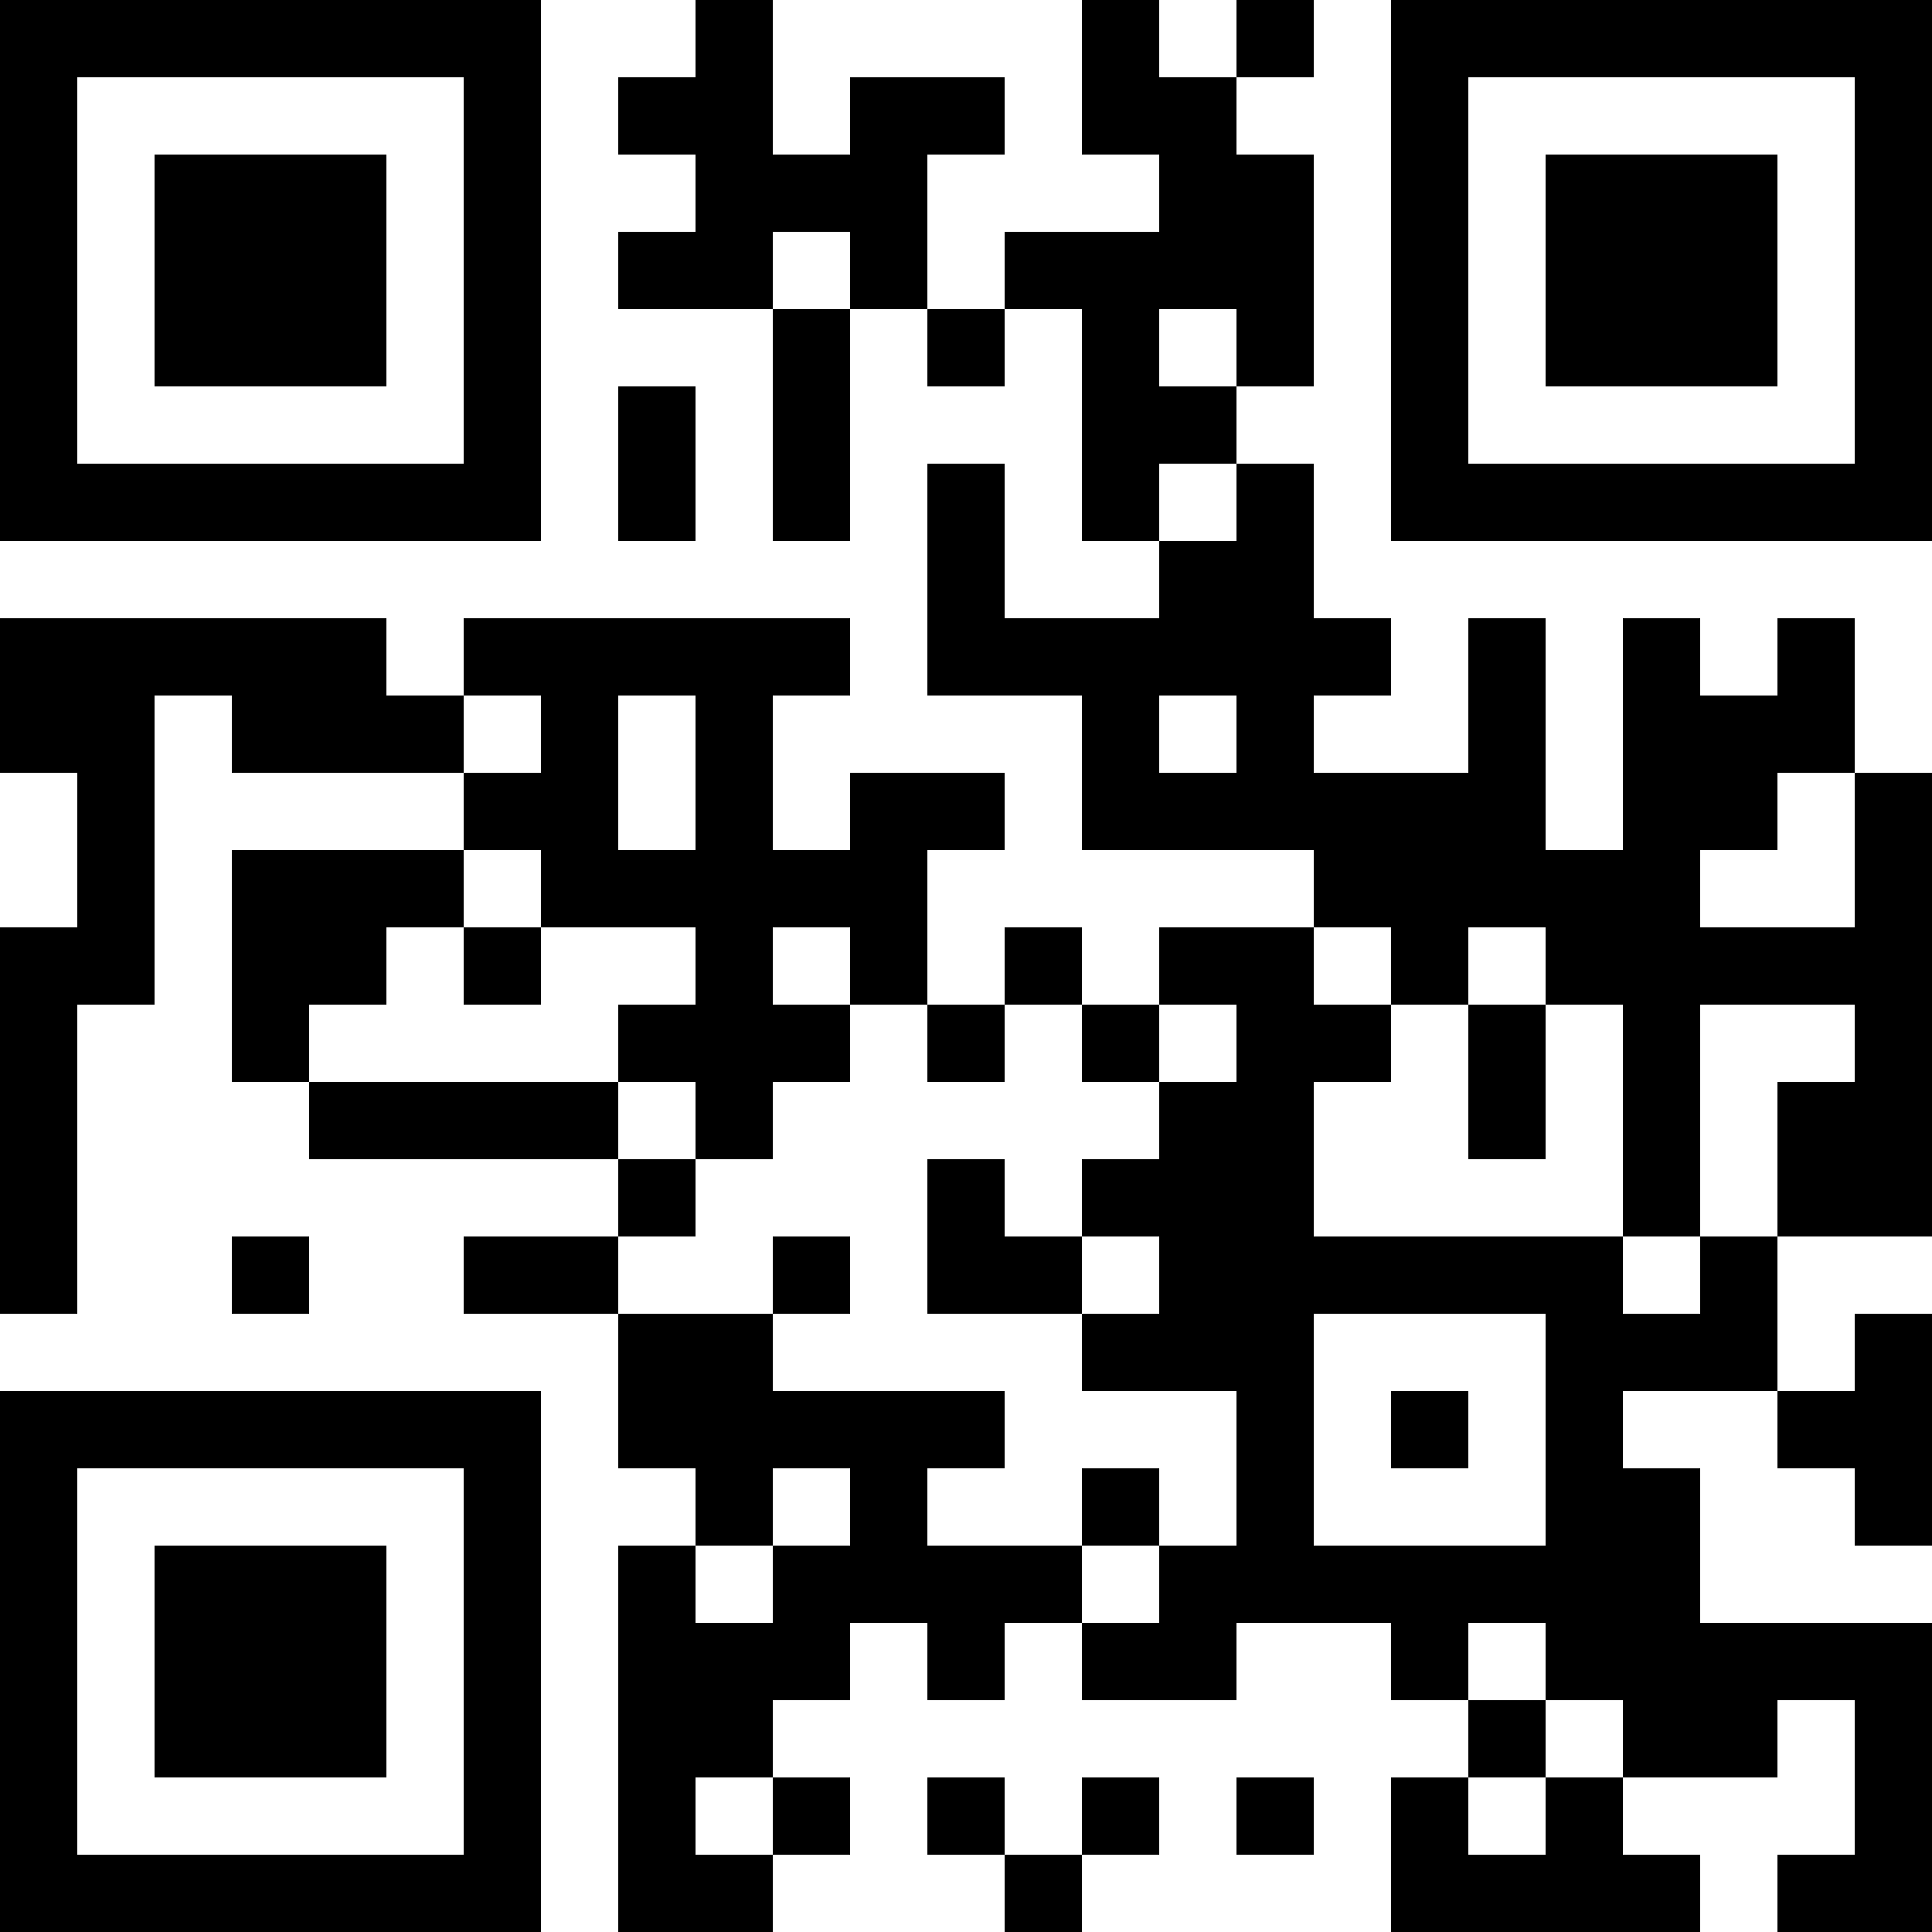
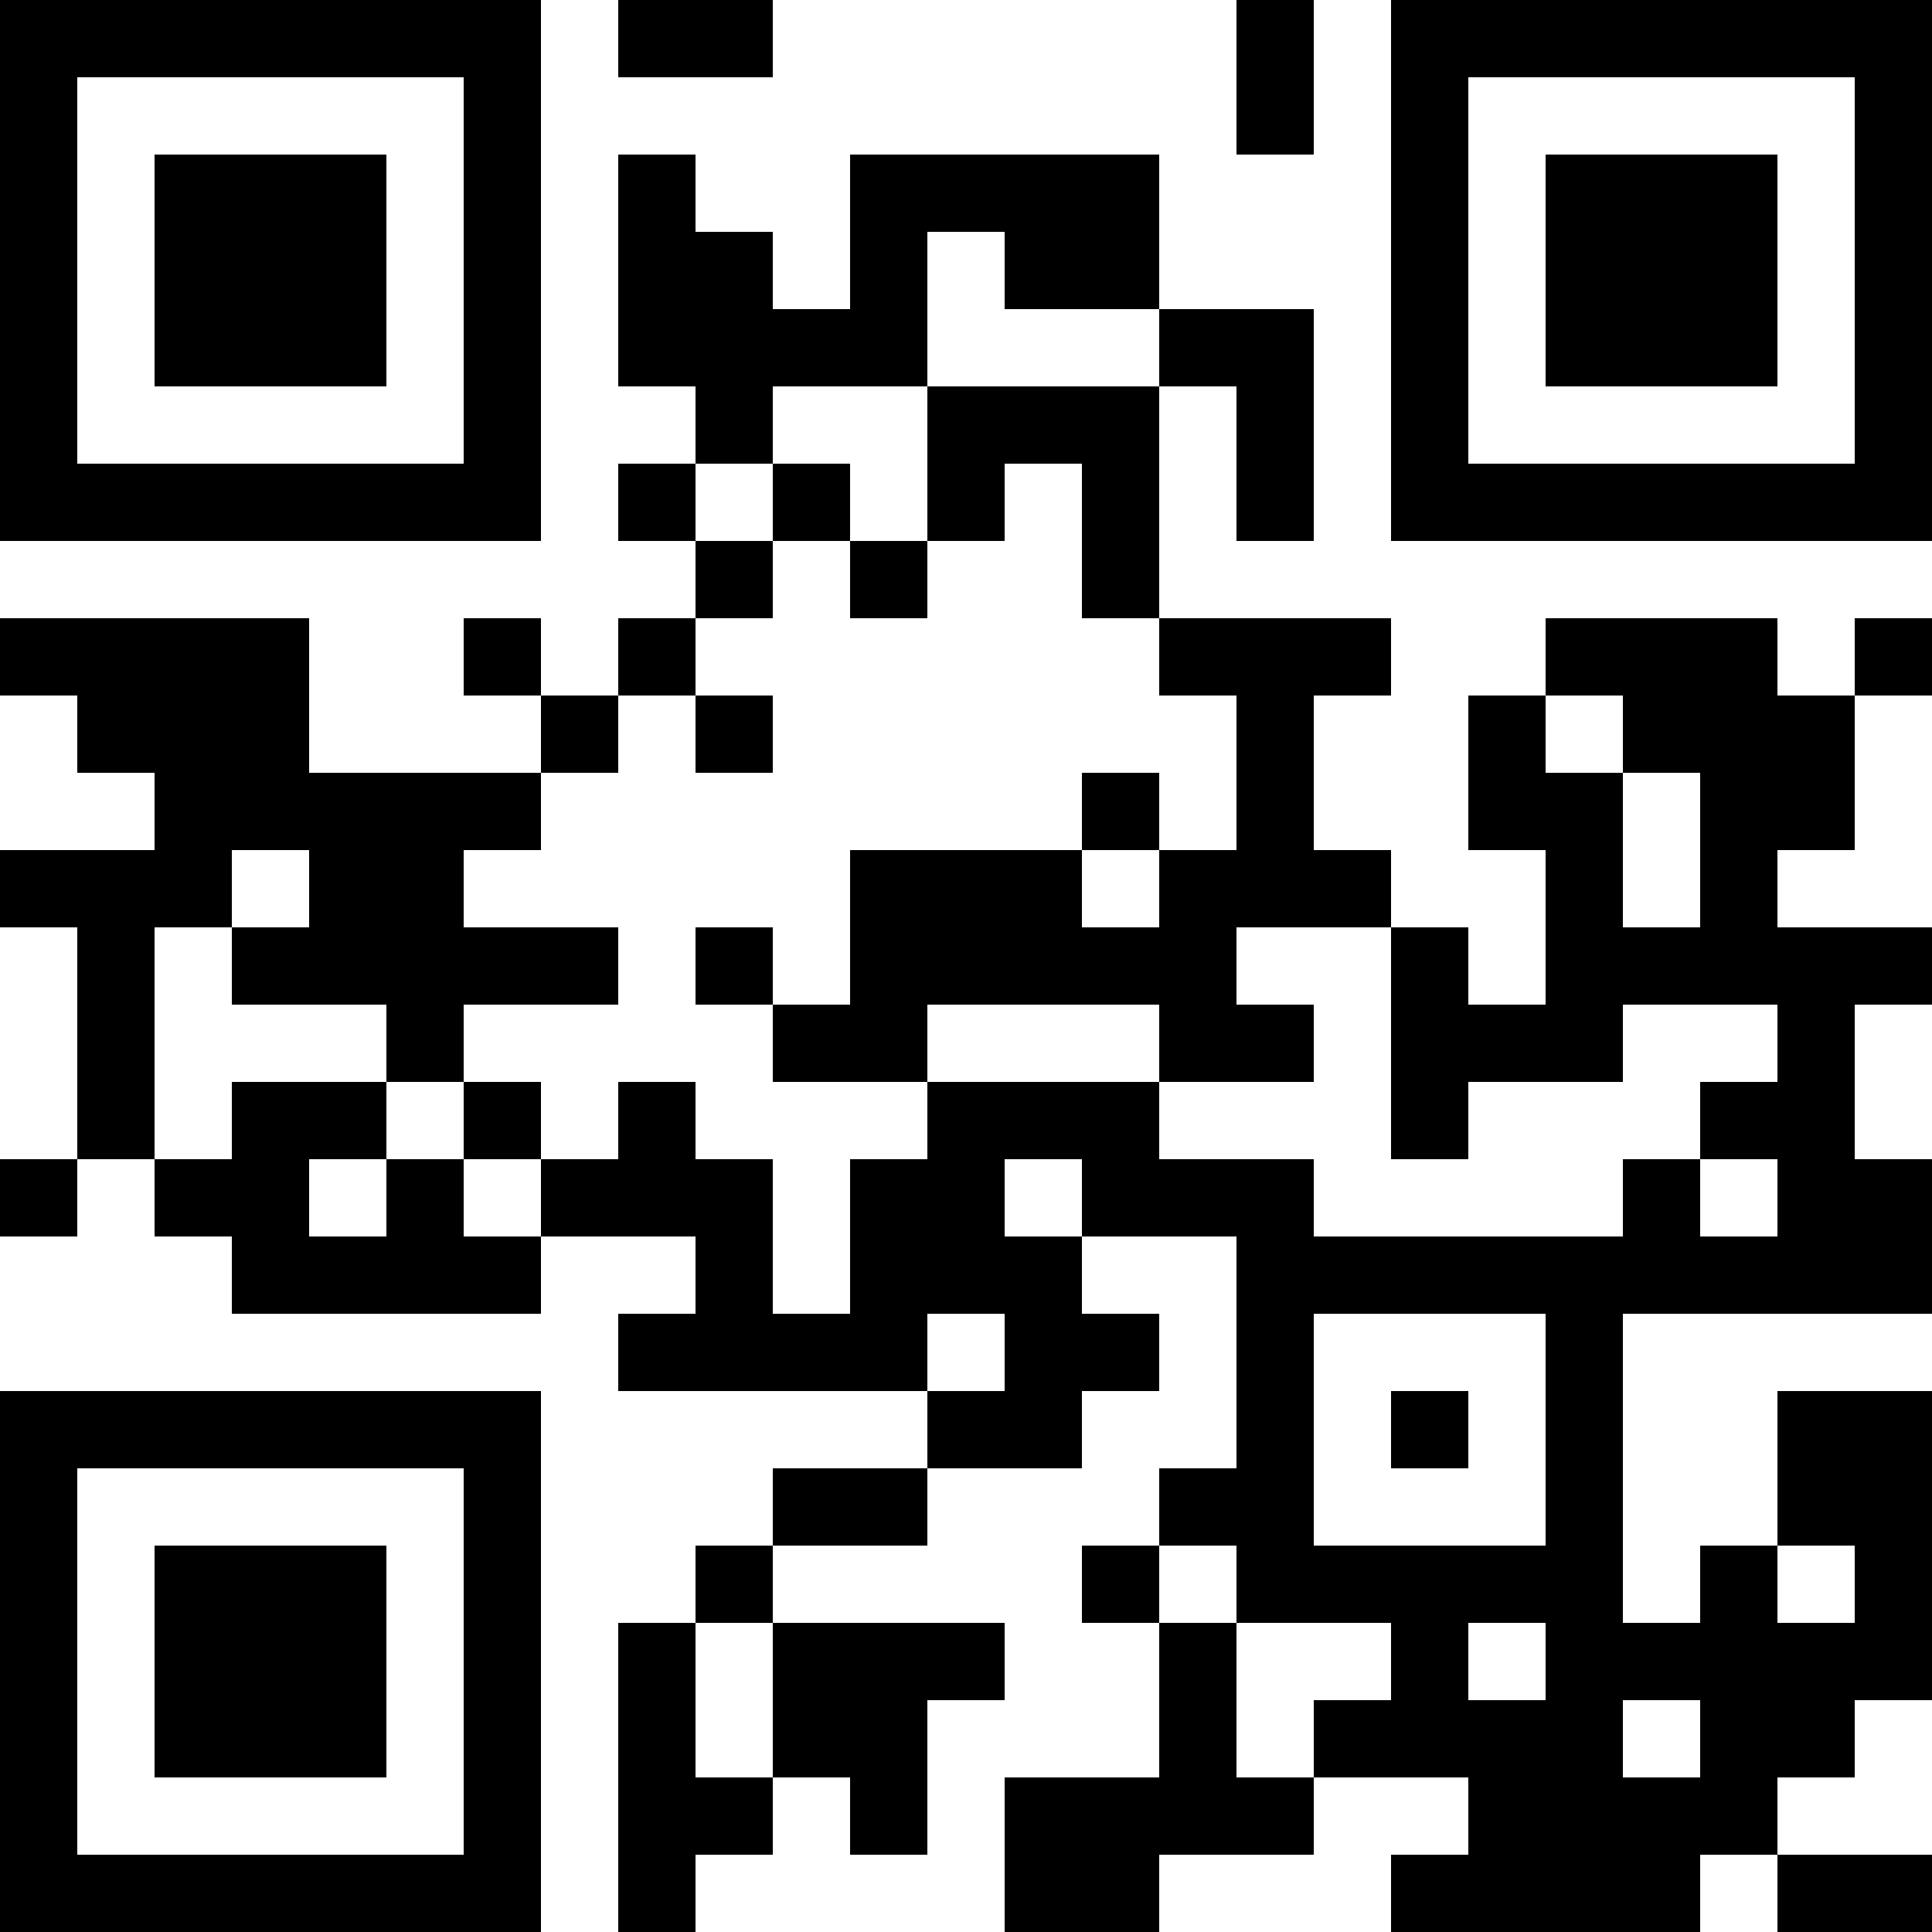
<svg xmlns="http://www.w3.org/2000/svg" version="1.1" width="300" height="300" viewBox="0 0 300 300">
  <rect x="0" y="0" width="300" height="300" fill="#ffffff" />
  <g transform="scale(12)">
    <g transform="translate(0,0)">
-       <path fill-rule="evenodd" d="M9 0L9 1L8 1L8 2L9 2L9 3L8 3L8 4L10 4L10 7L11 7L11 4L12 4L12 5L13 5L13 4L14 4L14 7L15 7L15 8L13 8L13 6L12 6L12 9L14 9L14 11L17 11L17 12L15 12L15 13L14 13L14 12L13 12L13 13L12 13L12 11L13 11L13 10L11 10L11 11L10 11L10 9L11 9L11 8L6 8L6 9L5 9L5 8L0 8L0 10L1 10L1 12L0 12L0 17L1 17L1 13L2 13L2 9L3 9L3 10L6 10L6 11L3 11L3 14L4 14L4 15L8 15L8 16L6 16L6 17L8 17L8 19L9 19L9 20L8 20L8 25L10 25L10 24L11 24L11 23L10 23L10 22L11 22L11 21L12 21L12 22L13 22L13 21L14 21L14 22L16 22L16 21L18 21L18 22L19 22L19 23L18 23L18 25L22 25L22 24L21 24L21 23L23 23L23 22L24 22L24 24L23 24L23 25L25 25L25 21L22 21L22 19L21 19L21 18L23 18L23 19L24 19L24 20L25 20L25 17L24 17L24 18L23 18L23 16L25 16L25 10L24 10L24 8L23 8L23 9L22 9L22 8L21 8L21 11L20 11L20 8L19 8L19 10L17 10L17 9L18 9L18 8L17 8L17 6L16 6L16 5L17 5L17 2L16 2L16 1L17 1L17 0L16 0L16 1L15 1L15 0L14 0L14 2L15 2L15 3L13 3L13 4L12 4L12 2L13 2L13 1L11 1L11 2L10 2L10 0ZM10 3L10 4L11 4L11 3ZM15 4L15 5L16 5L16 4ZM8 5L8 7L9 7L9 5ZM15 6L15 7L16 7L16 6ZM6 9L6 10L7 10L7 9ZM8 9L8 11L9 11L9 9ZM15 9L15 10L16 10L16 9ZM23 10L23 11L22 11L22 12L24 12L24 10ZM6 11L6 12L5 12L5 13L4 13L4 14L8 14L8 15L9 15L9 16L8 16L8 17L10 17L10 18L13 18L13 19L12 19L12 20L14 20L14 21L15 21L15 20L16 20L16 18L14 18L14 17L15 17L15 16L14 16L14 15L15 15L15 14L16 14L16 13L15 13L15 14L14 14L14 13L13 13L13 14L12 14L12 13L11 13L11 12L10 12L10 13L11 13L11 14L10 14L10 15L9 15L9 14L8 14L8 13L9 13L9 12L7 12L7 11ZM6 12L6 13L7 13L7 12ZM17 12L17 13L18 13L18 14L17 14L17 16L21 16L21 17L22 17L22 16L23 16L23 14L24 14L24 13L22 13L22 16L21 16L21 13L20 13L20 12L19 12L19 13L18 13L18 12ZM19 13L19 15L20 15L20 13ZM12 15L12 17L14 17L14 16L13 16L13 15ZM3 16L3 17L4 17L4 16ZM10 16L10 17L11 17L11 16ZM17 17L17 20L20 20L20 17ZM18 18L18 19L19 19L19 18ZM10 19L10 20L9 20L9 21L10 21L10 20L11 20L11 19ZM14 19L14 20L15 20L15 19ZM19 21L19 22L20 22L20 23L19 23L19 24L20 24L20 23L21 23L21 22L20 22L20 21ZM9 23L9 24L10 24L10 23ZM12 23L12 24L13 24L13 25L14 25L14 24L15 24L15 23L14 23L14 24L13 24L13 23ZM16 23L16 24L17 24L17 23ZM0 0L0 7L7 7L7 0ZM1 1L1 6L6 6L6 1ZM2 2L2 5L5 5L5 2ZM18 0L18 7L25 7L25 0ZM19 1L19 6L24 6L24 1ZM20 2L20 5L23 5L23 2ZM0 18L0 25L7 25L7 18ZM1 19L1 24L6 24L6 19ZM2 20L2 23L5 23L5 20Z" fill="#000000" />
+       <path fill-rule="evenodd" d="M8 0L8 1L10 1L10 0ZM16 0L16 2L17 2L17 0ZM8 2L8 5L9 5L9 6L8 6L8 7L9 7L9 8L8 8L8 9L7 9L7 8L6 8L6 9L7 9L7 10L4 10L4 8L0 8L0 9L1 9L1 10L2 10L2 11L0 11L0 12L1 12L1 15L0 15L0 16L1 16L1 15L2 15L2 16L3 16L3 17L7 17L7 16L9 16L9 17L8 17L8 18L12 18L12 19L10 19L10 20L9 20L9 21L8 21L8 25L9 25L9 24L10 24L10 23L11 23L11 24L12 24L12 22L13 22L13 21L10 21L10 20L12 20L12 19L14 19L14 18L15 18L15 17L14 17L14 16L16 16L16 19L15 19L15 20L14 20L14 21L15 21L15 23L13 23L13 25L15 25L15 24L17 24L17 23L19 23L19 24L18 24L18 25L22 25L22 24L23 24L23 25L25 25L25 24L23 24L23 23L24 23L24 22L25 22L25 18L23 18L23 20L22 20L22 21L21 21L21 17L25 17L25 15L24 15L24 13L25 13L25 12L23 12L23 11L24 11L24 9L25 9L25 8L24 8L24 9L23 9L23 8L20 8L20 9L19 9L19 11L20 11L20 13L19 13L19 12L18 12L18 11L17 11L17 9L18 9L18 8L15 8L15 5L16 5L16 7L17 7L17 4L15 4L15 2L11 2L11 4L10 4L10 3L9 3L9 2ZM12 3L12 5L10 5L10 6L9 6L9 7L10 7L10 8L9 8L9 9L8 9L8 10L7 10L7 11L6 11L6 12L8 12L8 13L6 13L6 14L5 14L5 13L3 13L3 12L4 12L4 11L3 11L3 12L2 12L2 15L3 15L3 14L5 14L5 15L4 15L4 16L5 16L5 15L6 15L6 16L7 16L7 15L8 15L8 14L9 14L9 15L10 15L10 17L11 17L11 15L12 15L12 14L15 14L15 15L17 15L17 16L21 16L21 15L22 15L22 16L23 16L23 15L22 15L22 14L23 14L23 13L21 13L21 14L19 14L19 15L18 15L18 12L16 12L16 13L17 13L17 14L15 14L15 13L12 13L12 14L10 14L10 13L11 13L11 11L14 11L14 12L15 12L15 11L16 11L16 9L15 9L15 8L14 8L14 6L13 6L13 7L12 7L12 5L15 5L15 4L13 4L13 3ZM10 6L10 7L11 7L11 8L12 8L12 7L11 7L11 6ZM9 9L9 10L10 10L10 9ZM20 9L20 10L21 10L21 12L22 12L22 10L21 10L21 9ZM14 10L14 11L15 11L15 10ZM9 12L9 13L10 13L10 12ZM6 14L6 15L7 15L7 14ZM13 15L13 16L14 16L14 15ZM12 17L12 18L13 18L13 17ZM17 17L17 20L20 20L20 17ZM18 18L18 19L19 19L19 18ZM15 20L15 21L16 21L16 23L17 23L17 22L18 22L18 21L16 21L16 20ZM23 20L23 21L24 21L24 20ZM9 21L9 23L10 23L10 21ZM19 21L19 22L20 22L20 21ZM21 22L21 23L22 23L22 22ZM0 0L0 7L7 7L7 0ZM1 1L1 6L6 6L6 1ZM2 2L2 5L5 5L5 2ZM18 0L18 7L25 7L25 0ZM19 1L19 6L24 6L24 1ZM20 2L20 5L23 5L23 2ZM0 18L0 25L7 25L7 18ZM1 19L1 24L6 24L6 19ZM2 20L2 23L5 23L5 20Z" fill="#000000" />
    </g>
  </g>
</svg>
